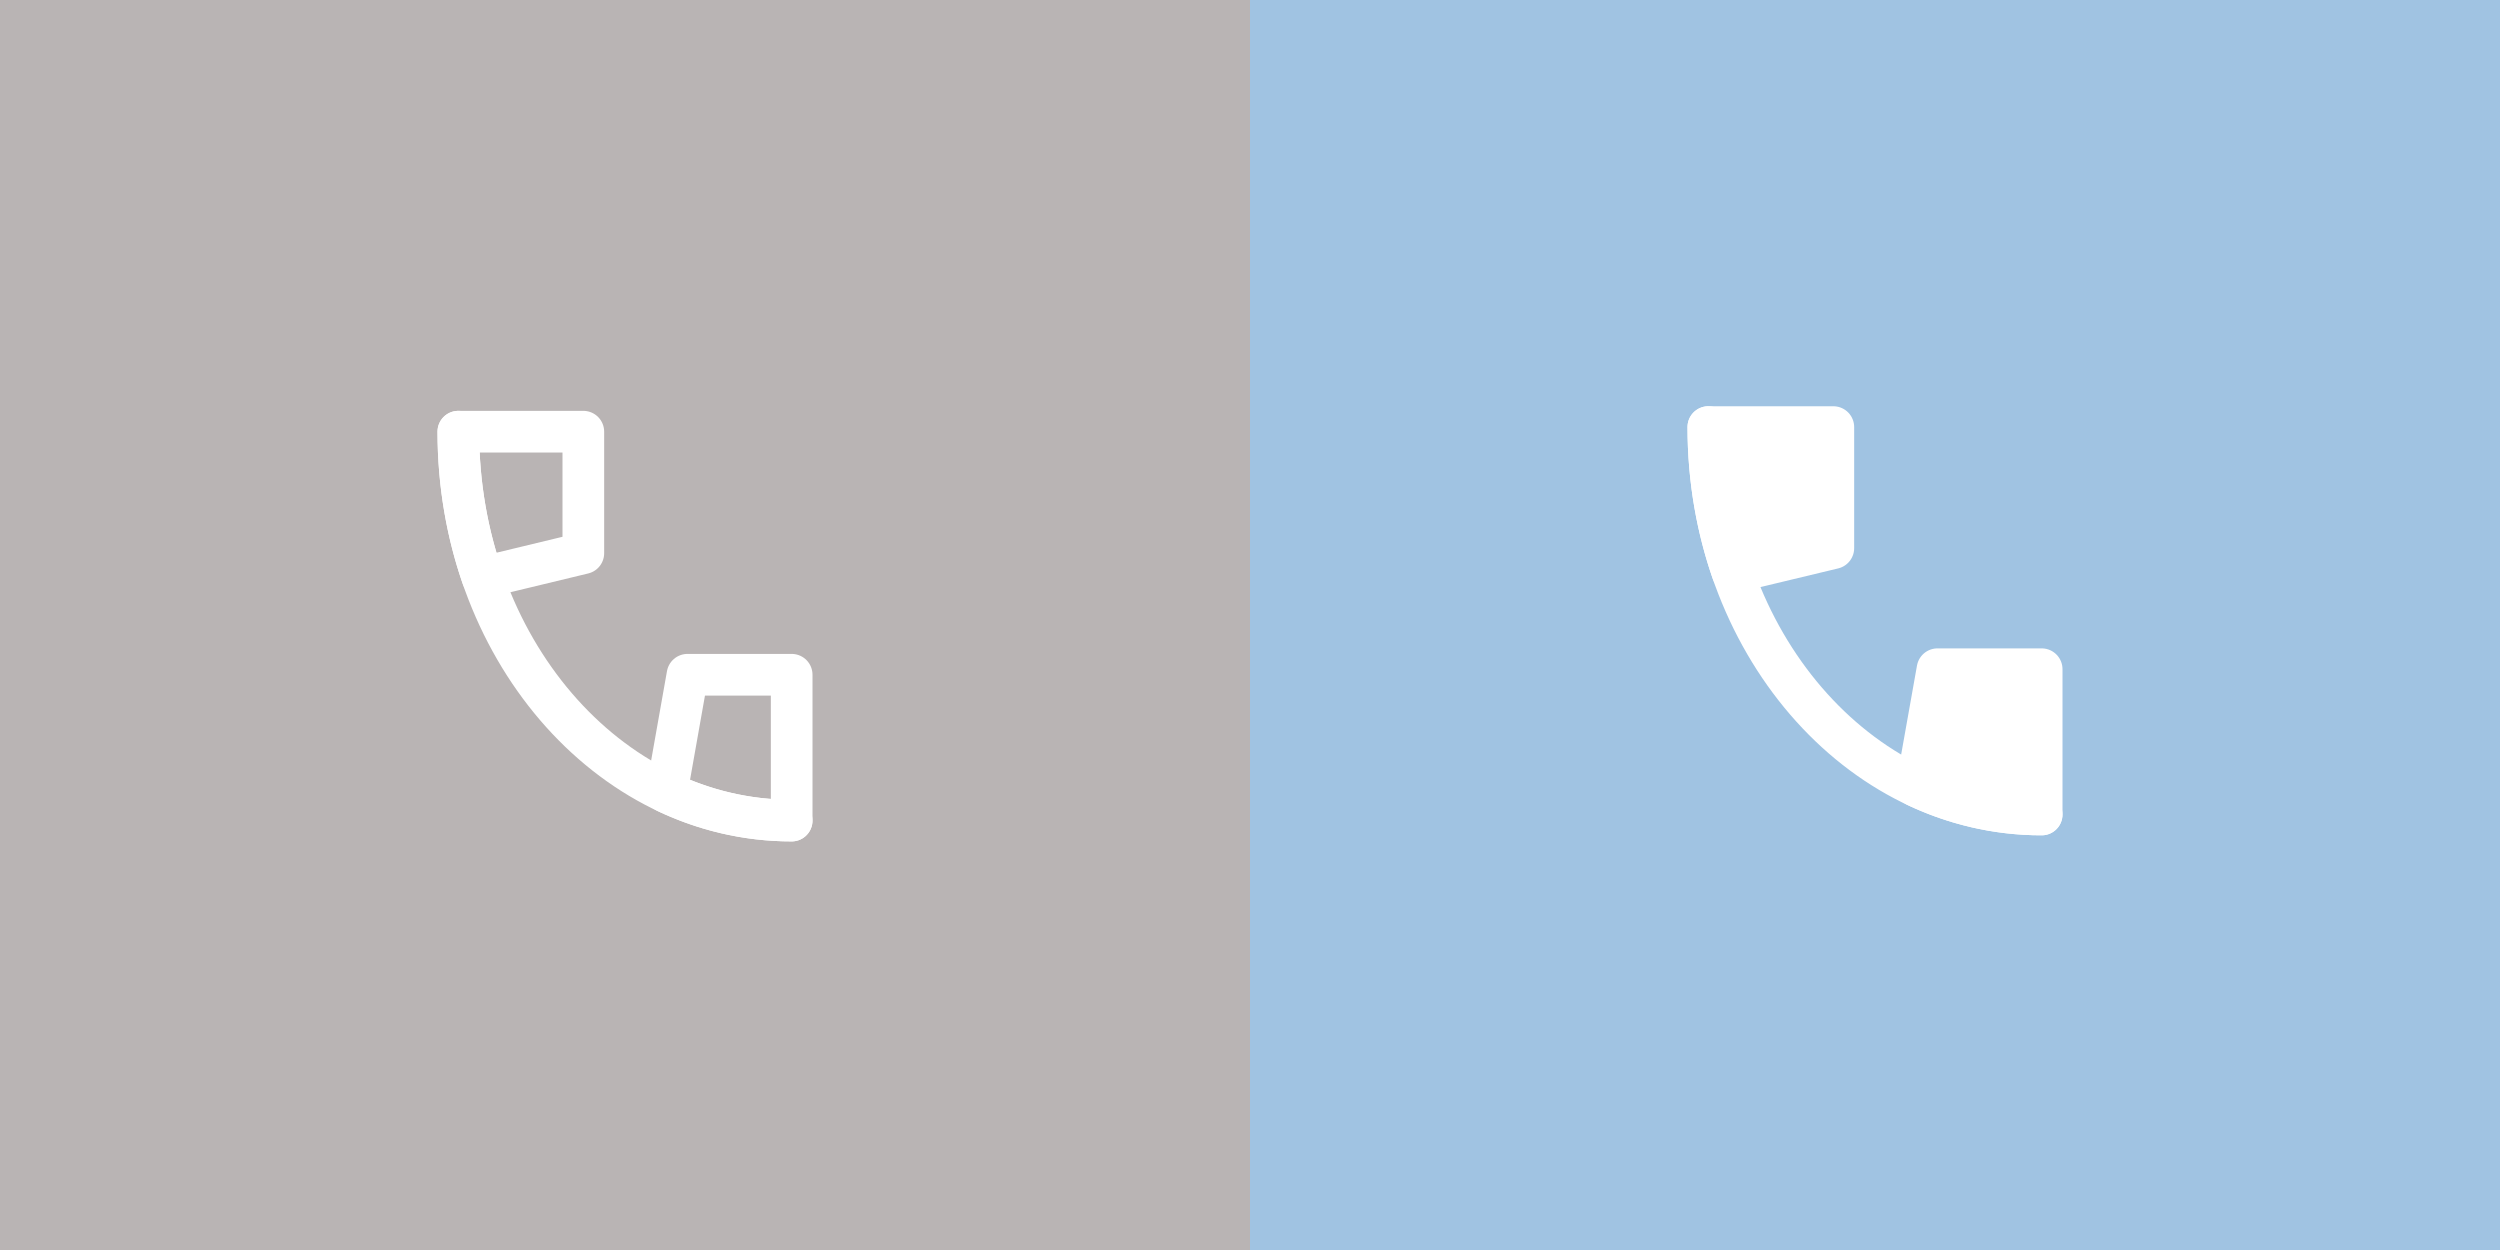
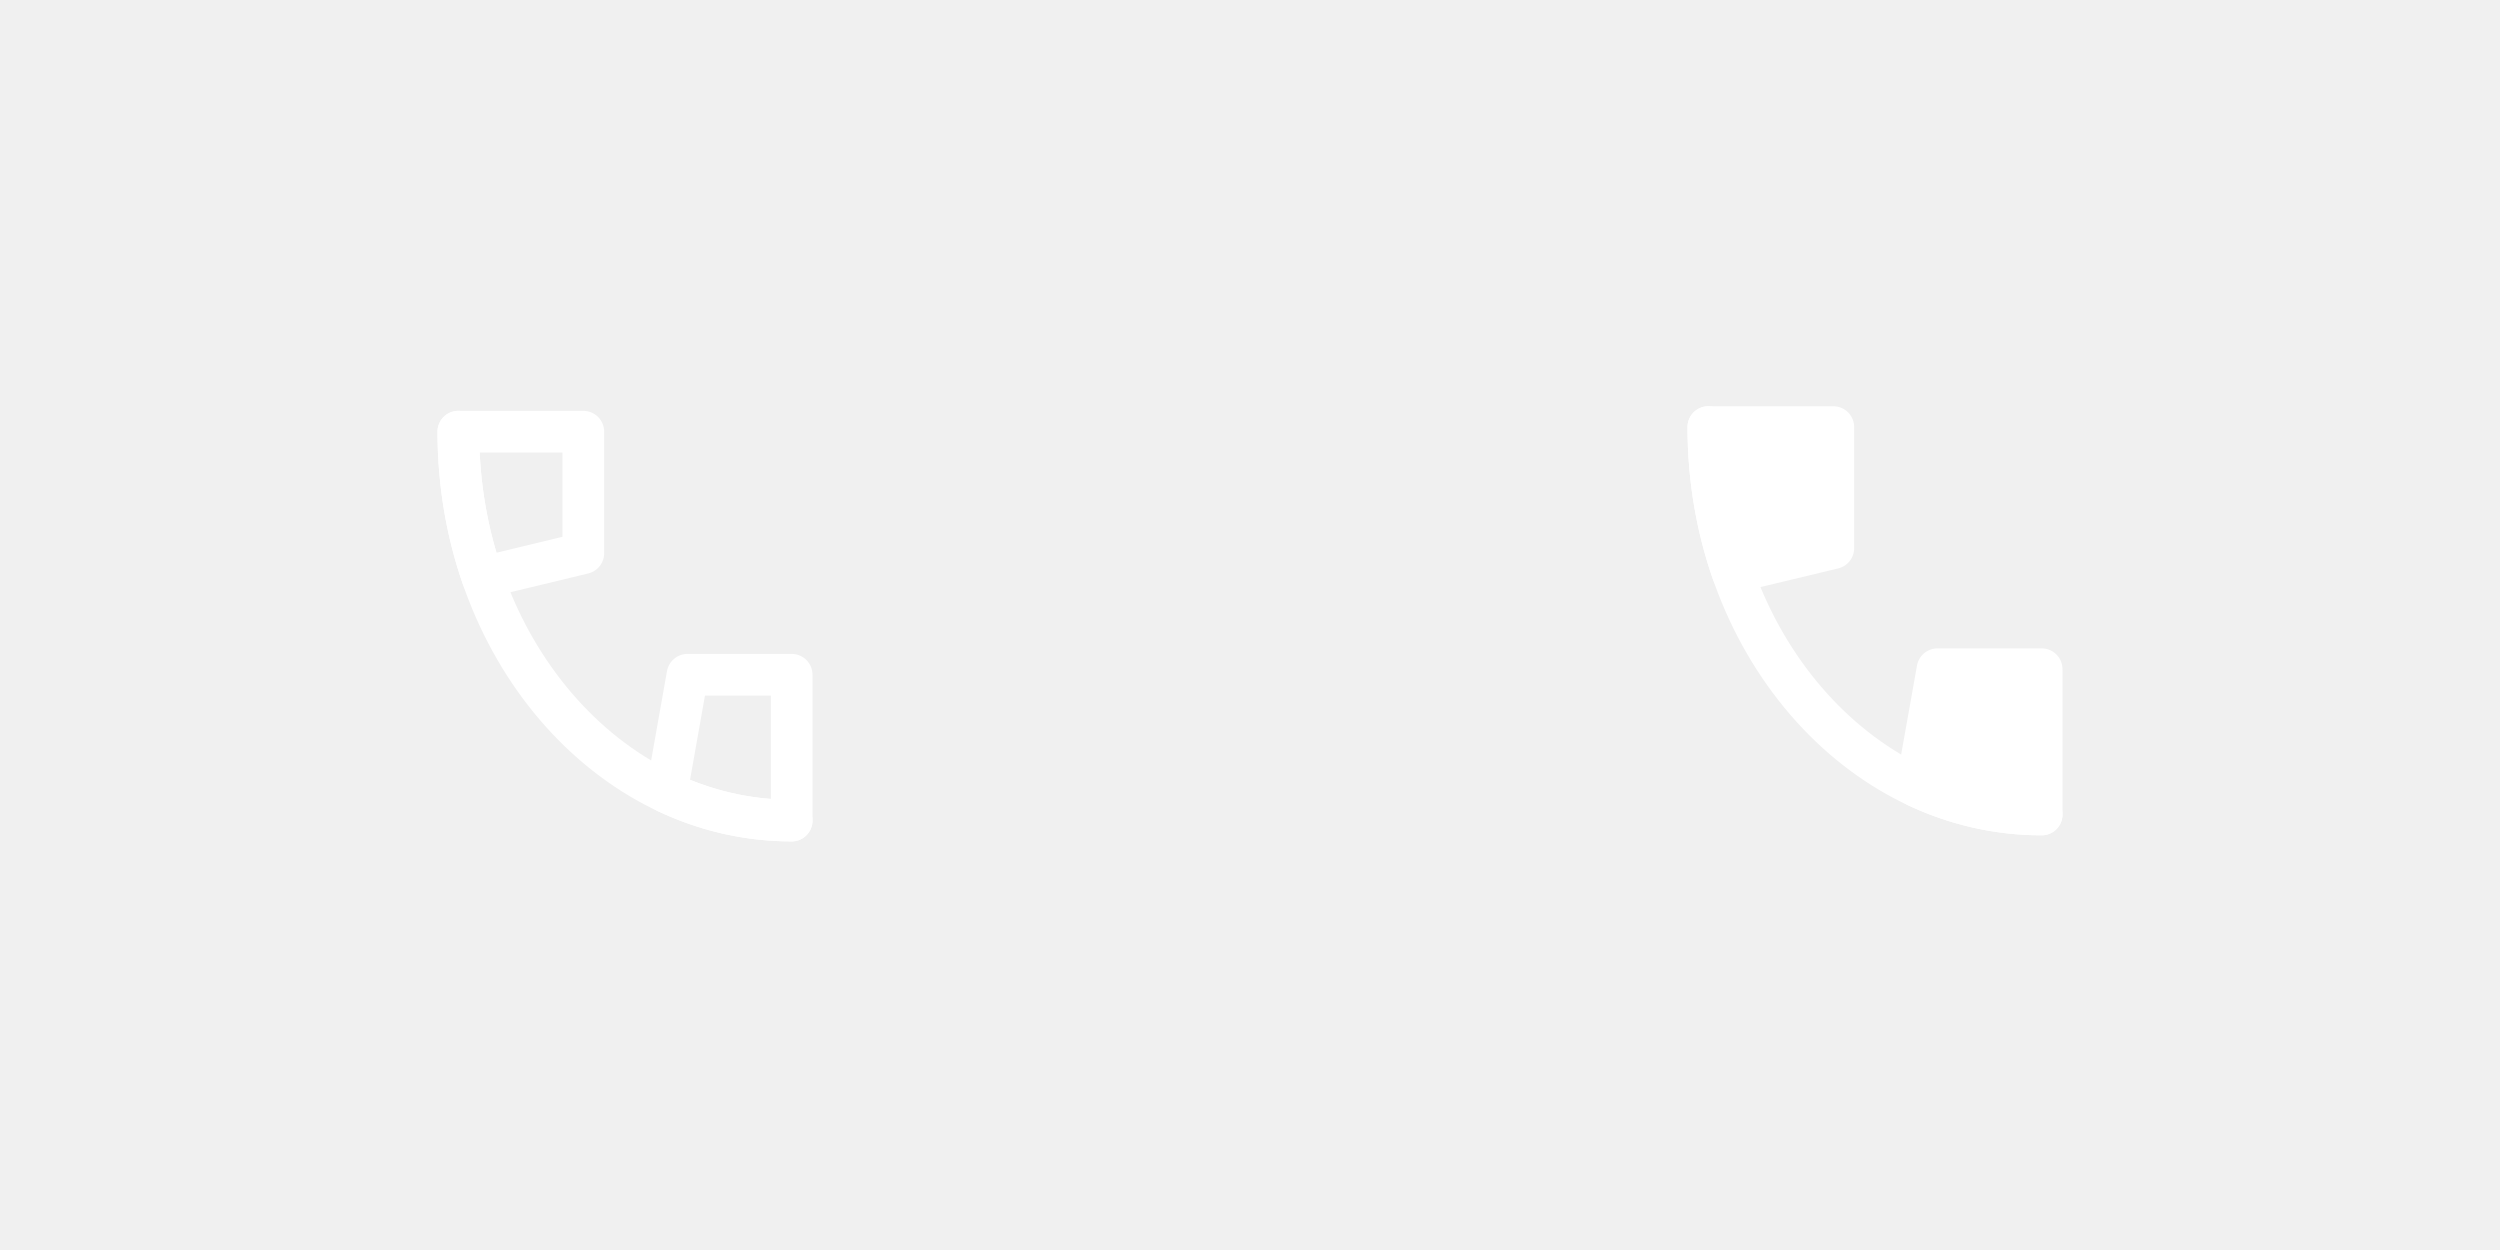
<svg xmlns="http://www.w3.org/2000/svg" width="120px" height="60px" viewBox="0 0 120 60" version="1.1">
  <defs />
-   <g id="Page-1" stroke="none" stroke-width="1" fill="none" fill-rule="evenodd">
-     <g id="Artboard" transform="translate(-54, -383)">
+   <g id="Page-1" stroke="none" stroke-width="1" fill="none" fill-rule="evenodd" stroke-linecap="round" stroke-linejoin="round">
+     <g id="Artboard" transform="translate(-54, -383)" stroke="#FFFFFF">
      <g id="contact" transform="translate(54, 383)">
-         <rect id="Rectangle" fill="#827878" opacity="0.5" x="0" y="0" width="60" height="60" />
-         <g id="ic_phone" transform="translate(18, 16.05405)" stroke-linecap="round" stroke="#FFFFFF" stroke-linejoin="round">
+         <g id="ic_phone" transform="translate(18, 16.05405)">
          <g id="phone">
            <g transform="translate(4, 4.666667)" stroke-width="2">
              <path d="M0,0 C0,10.309 7.163,18.667 16,18.667 L16,18.667" id="Oval-2" />
              <path d="M0,5.33895349e-14 L6,-1.31796393e-08 L6,5.833 L1.163,7 C0.413,4.838 0,2.475 0,5.33895349e-14 Z" id="Combined-Shape" />
              <path d="M16,18.667 L16,11.667 L11,11.667 L10,17.31 C11.853,18.185 13.878,18.667 16,18.667 Z" id="Combined-Shape" />
            </g>
          </g>
        </g>
-         <rect id="Rectangle-Copy" fill="#4F95D4" opacity="0.5" x="60" y="0" width="60" height="60" />
-         <g id="phone" transform="translate(82, 20.5)" stroke="#FFFFFF" stroke-width="2" stroke-linecap="round" stroke-linejoin="round">
+         <g id="phone" transform="translate(82, 20.5)" stroke-width="2">
          <path d="M0,0 C0,10.27 7.163,18.595 16,18.595 L16,18.595" id="Oval-2" />
          <path d="M0,5.31833977e-14 L6,-1.31287527e-08 L6,5.811 L1.163,6.973 C0.413,4.82 0,2.466 0,5.31833977e-14 Z" id="Combined-Shape" fill="#FFFFFF" />
          <path d="M16,18.595 L16,11.622 L11,11.622 L10,17.243 C11.853,18.115 13.878,18.595 16,18.595 Z" id="Combined-Shape" fill="#FFFFFF" />
        </g>
      </g>
    </g>
  </g>
</svg>
